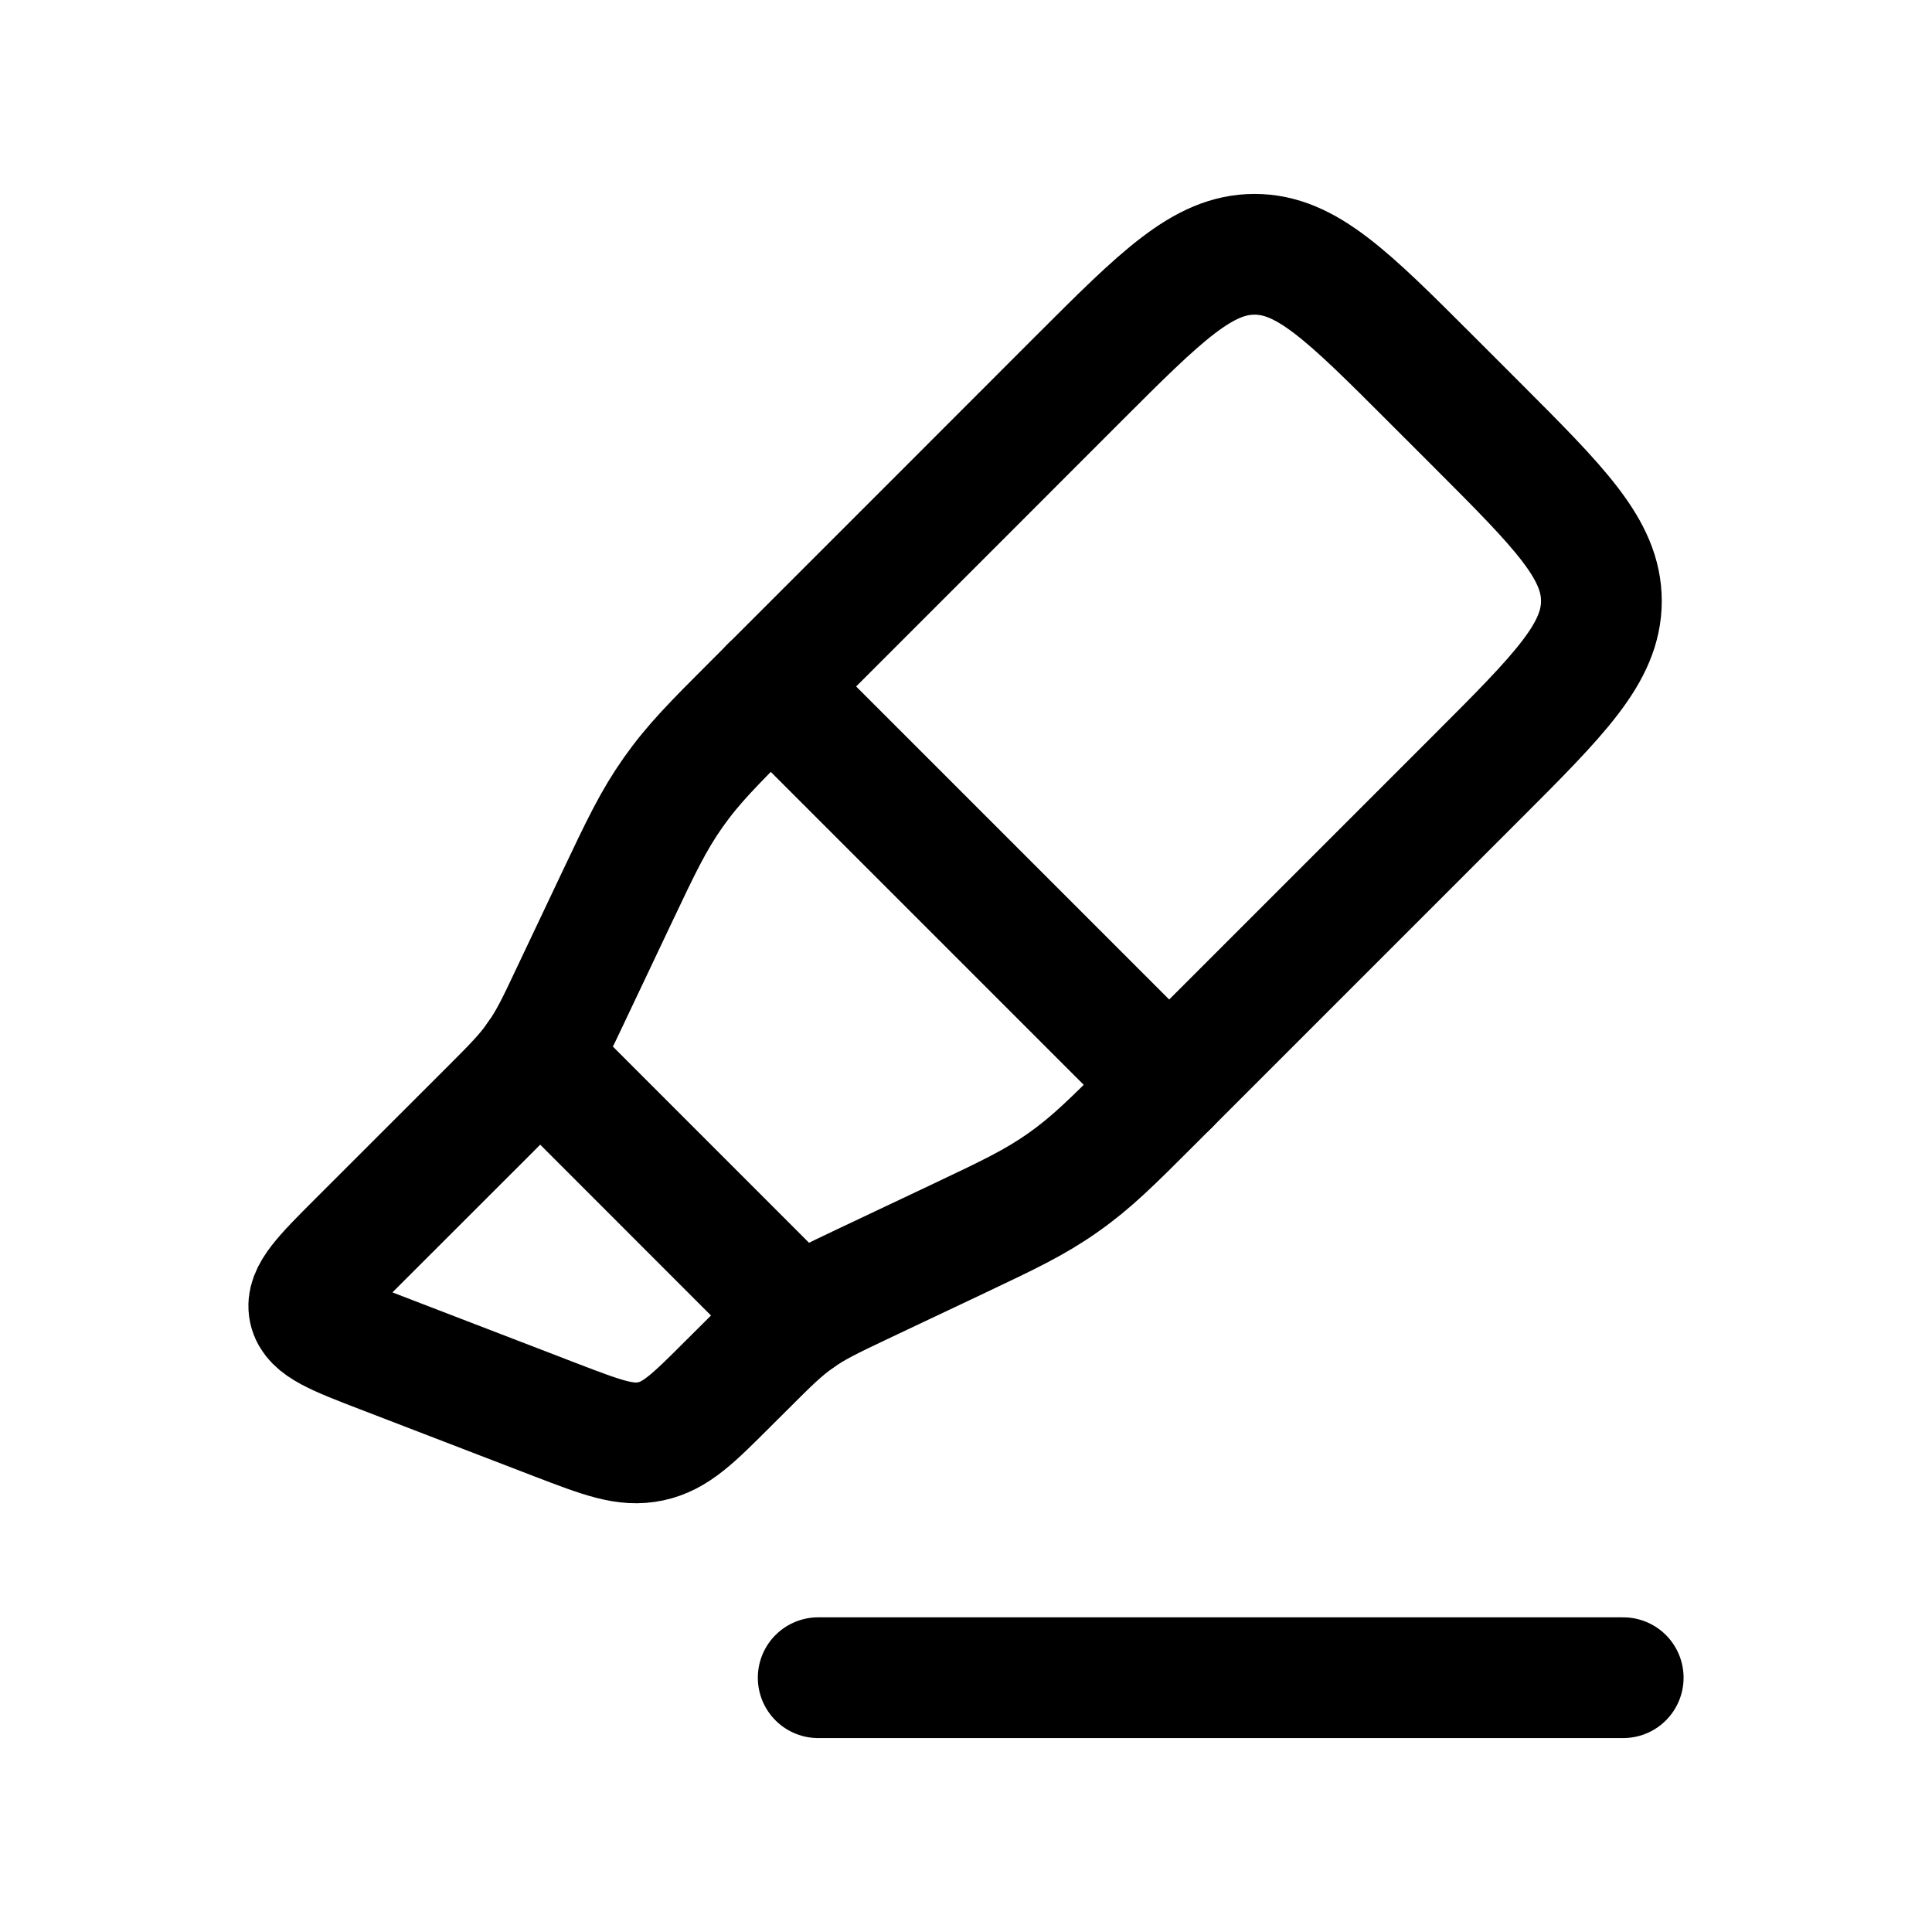
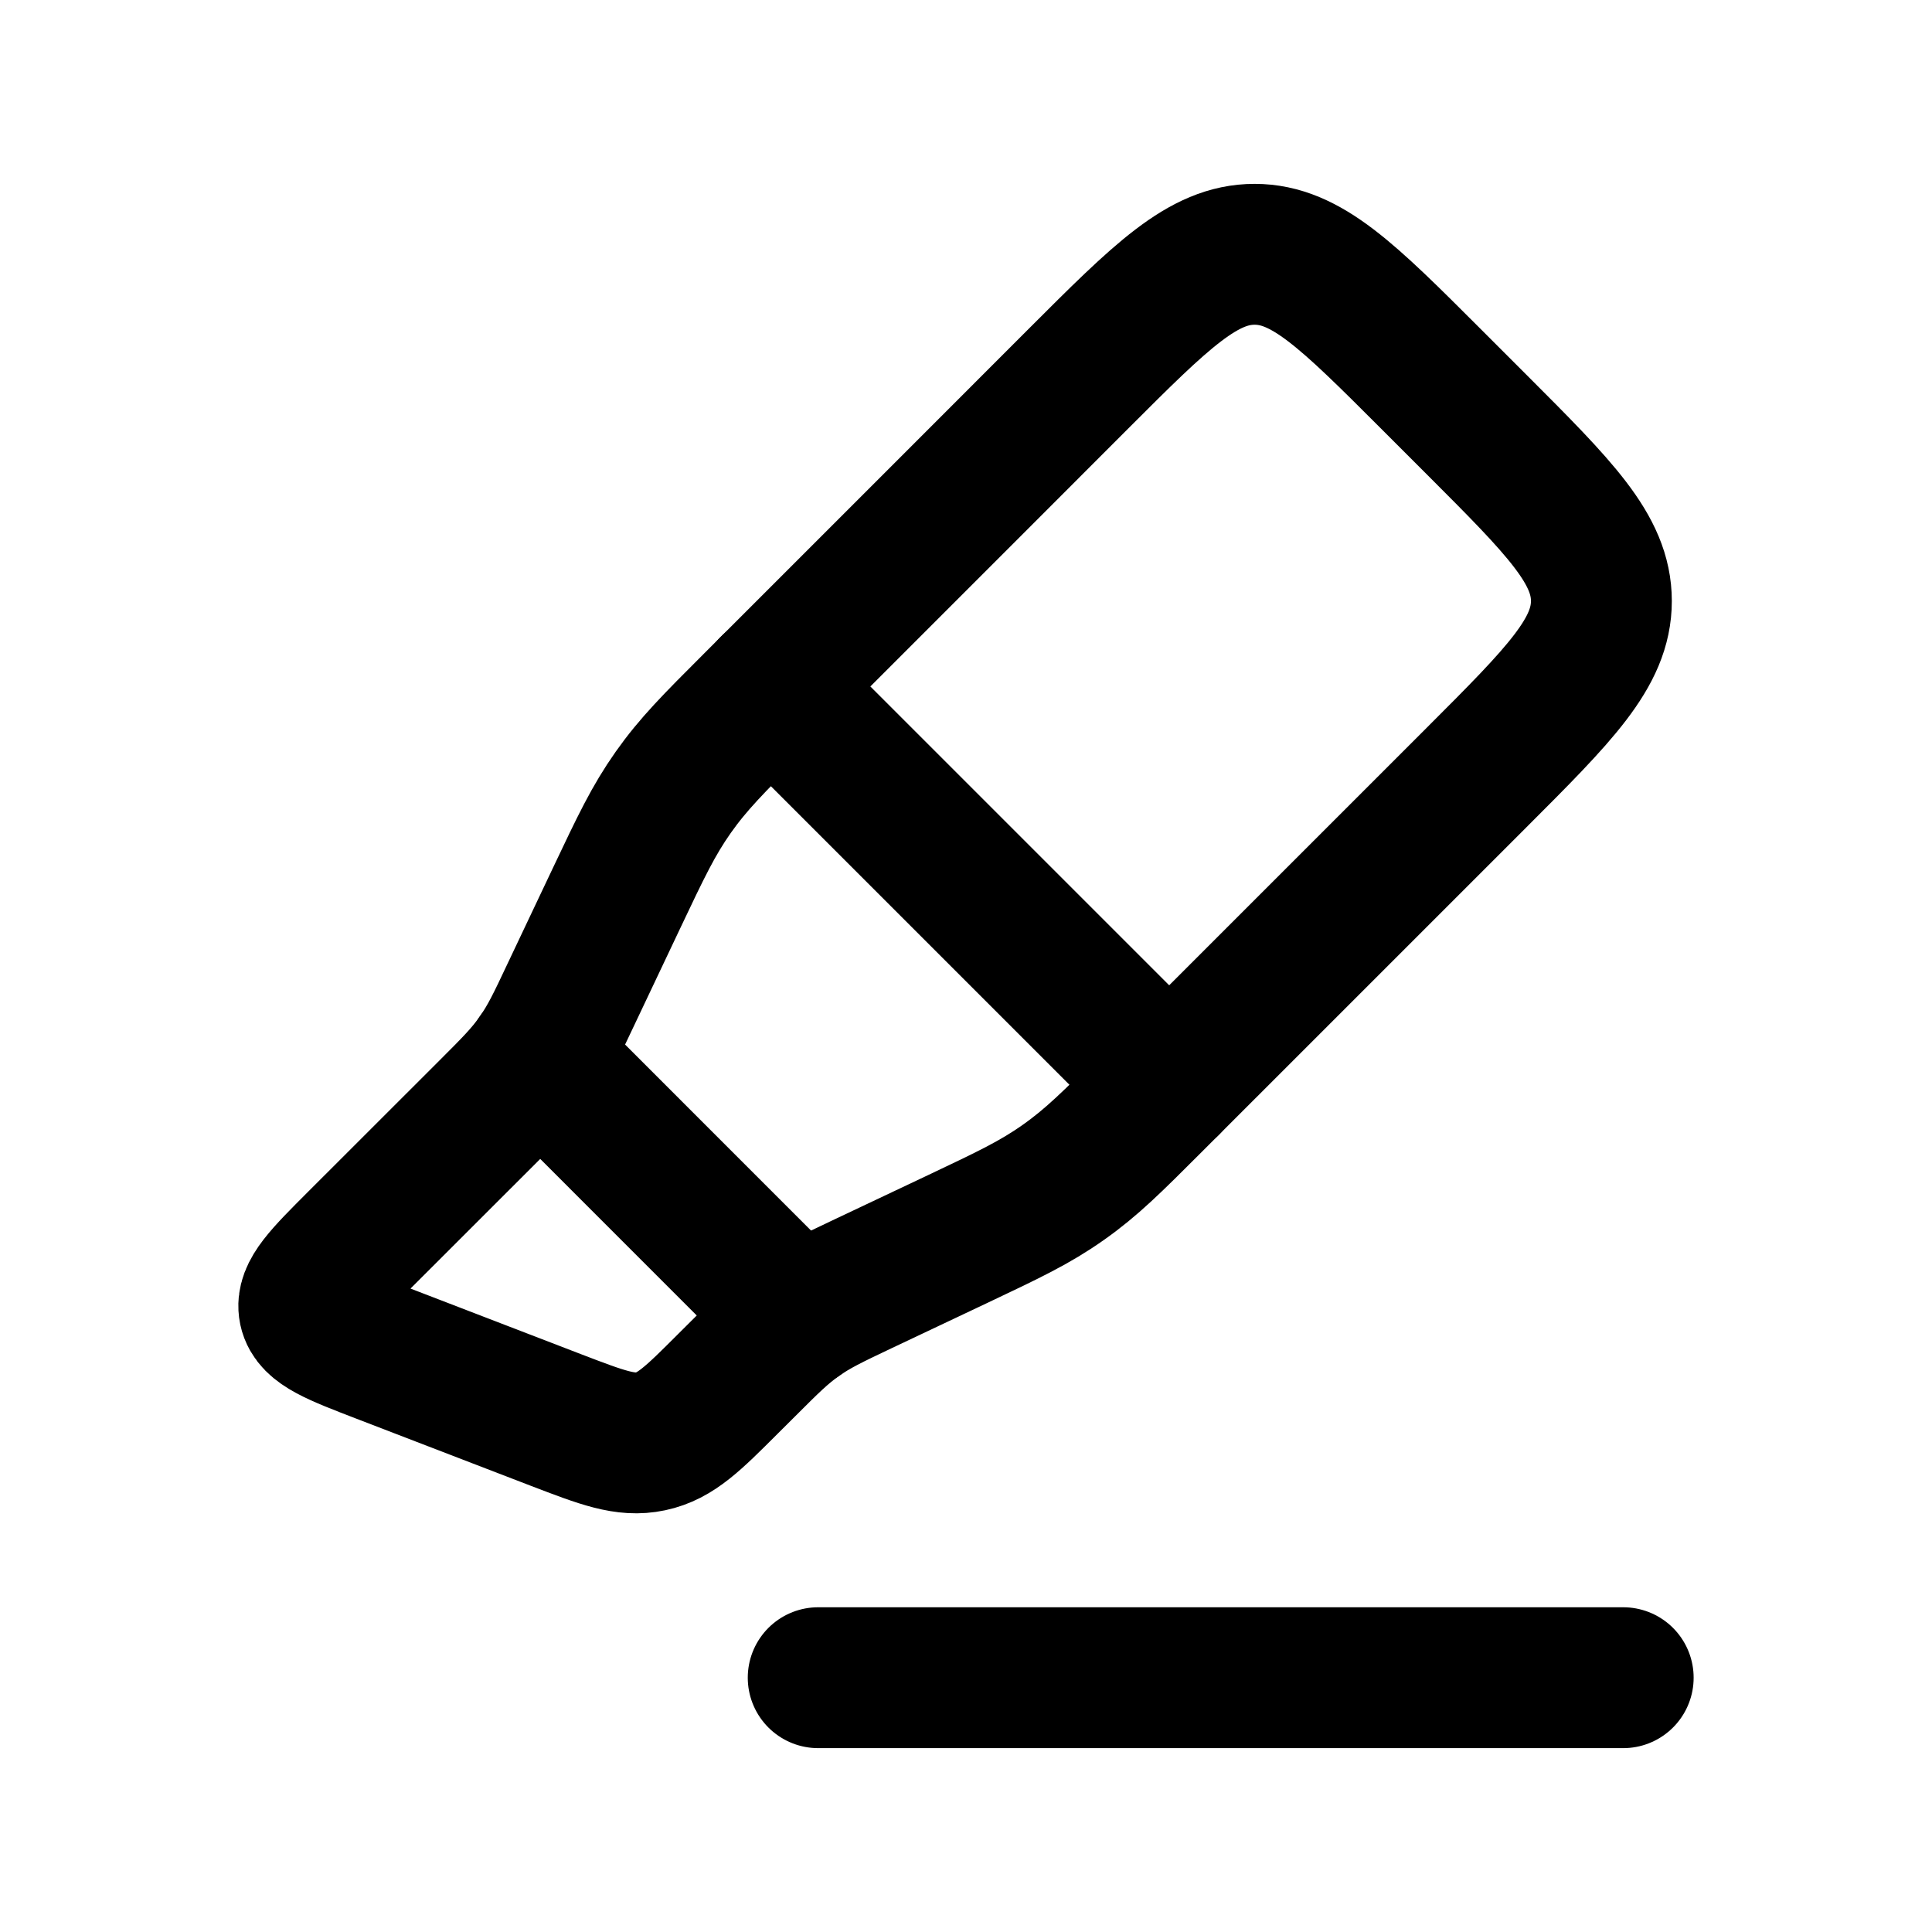
<svg xmlns="http://www.w3.org/2000/svg" viewBox="0 0 24 24">
-   <g fill="none" stroke="currentColor" stroke-linecap="round" stroke-linejoin="round" stroke-width="1.5">
+   <g fill="none" stroke="currentColor" stroke-linecap="round" stroke-linejoin="round" stroke-width="1.75">
    <path d="M11.944 6.158L13.393 4.708C14.426 3.675 14.943 3.159 15.585 3.159C16.227 3.159 16.744 3.675 17.777 4.708L17.777 4.708L18.343 5.274L18.343 5.274C19.376 6.308 19.893 6.824 19.893 7.466C19.893 8.108 19.376 8.625 18.343 9.658L14.312 13.689C13.812 14.189 13.562 14.439 13.209 14.688C12.855 14.938 12.535 15.089 11.896 15.392L10.706 15.955C10.323 16.137 10.131 16.228 9.919 16.377C9.707 16.527 9.557 16.677 9.257 16.977L9.044 17.189C8.611 17.622 8.394 17.839 8.082 17.905C7.77 17.971 7.484 17.861 6.912 17.642L4.742 16.807C4.17 16.587 3.884 16.477 3.841 16.274C3.798 16.071 4.015 15.854 4.448 15.421L6.075 13.795L6.075 13.795C6.375 13.495 6.525 13.345 6.674 13.133C6.824 12.92 6.915 12.729 7.096 12.345L7.66 11.155C7.963 10.516 8.114 10.197 8.363 9.843C8.613 9.489 8.863 9.239 9.363 8.739L11.944 6.158Z" />
    <path d="M9.574 8.527L14.524 13.477" />
    <path d="M6.678 13.126L9.924 16.373" />
    <path d="M10.164 20.841H20.164" />
  </g>
</svg>
